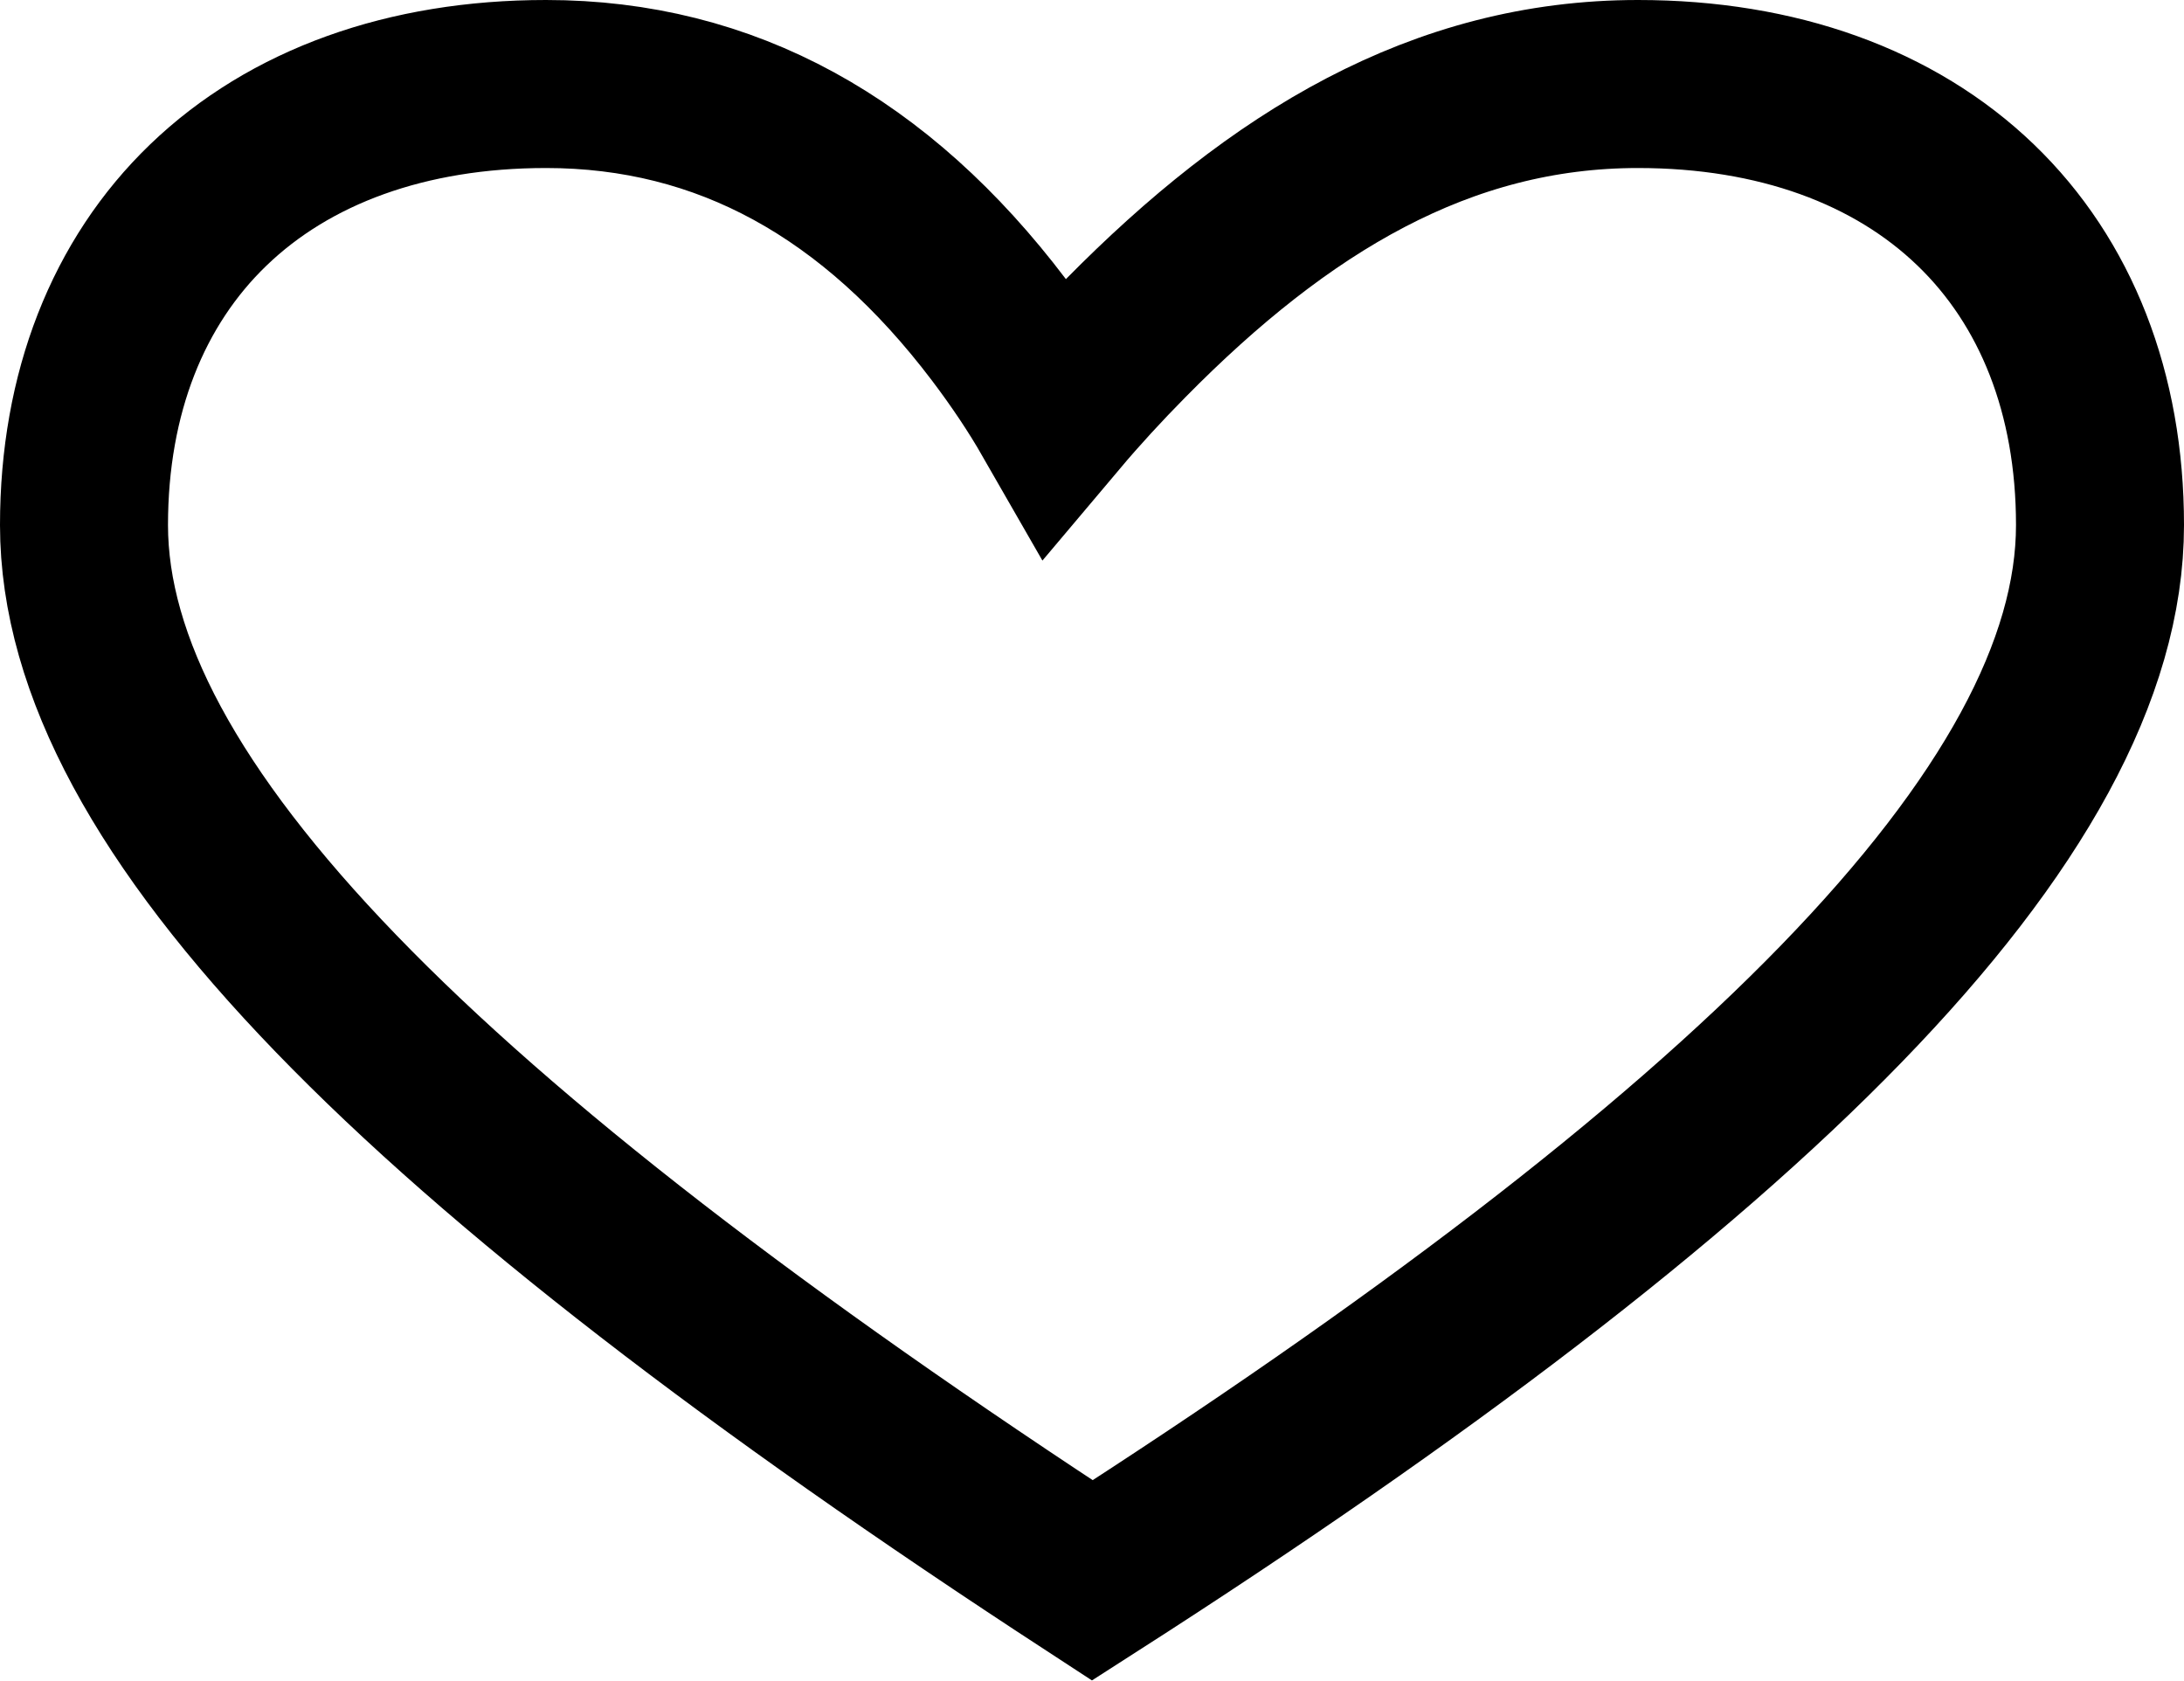
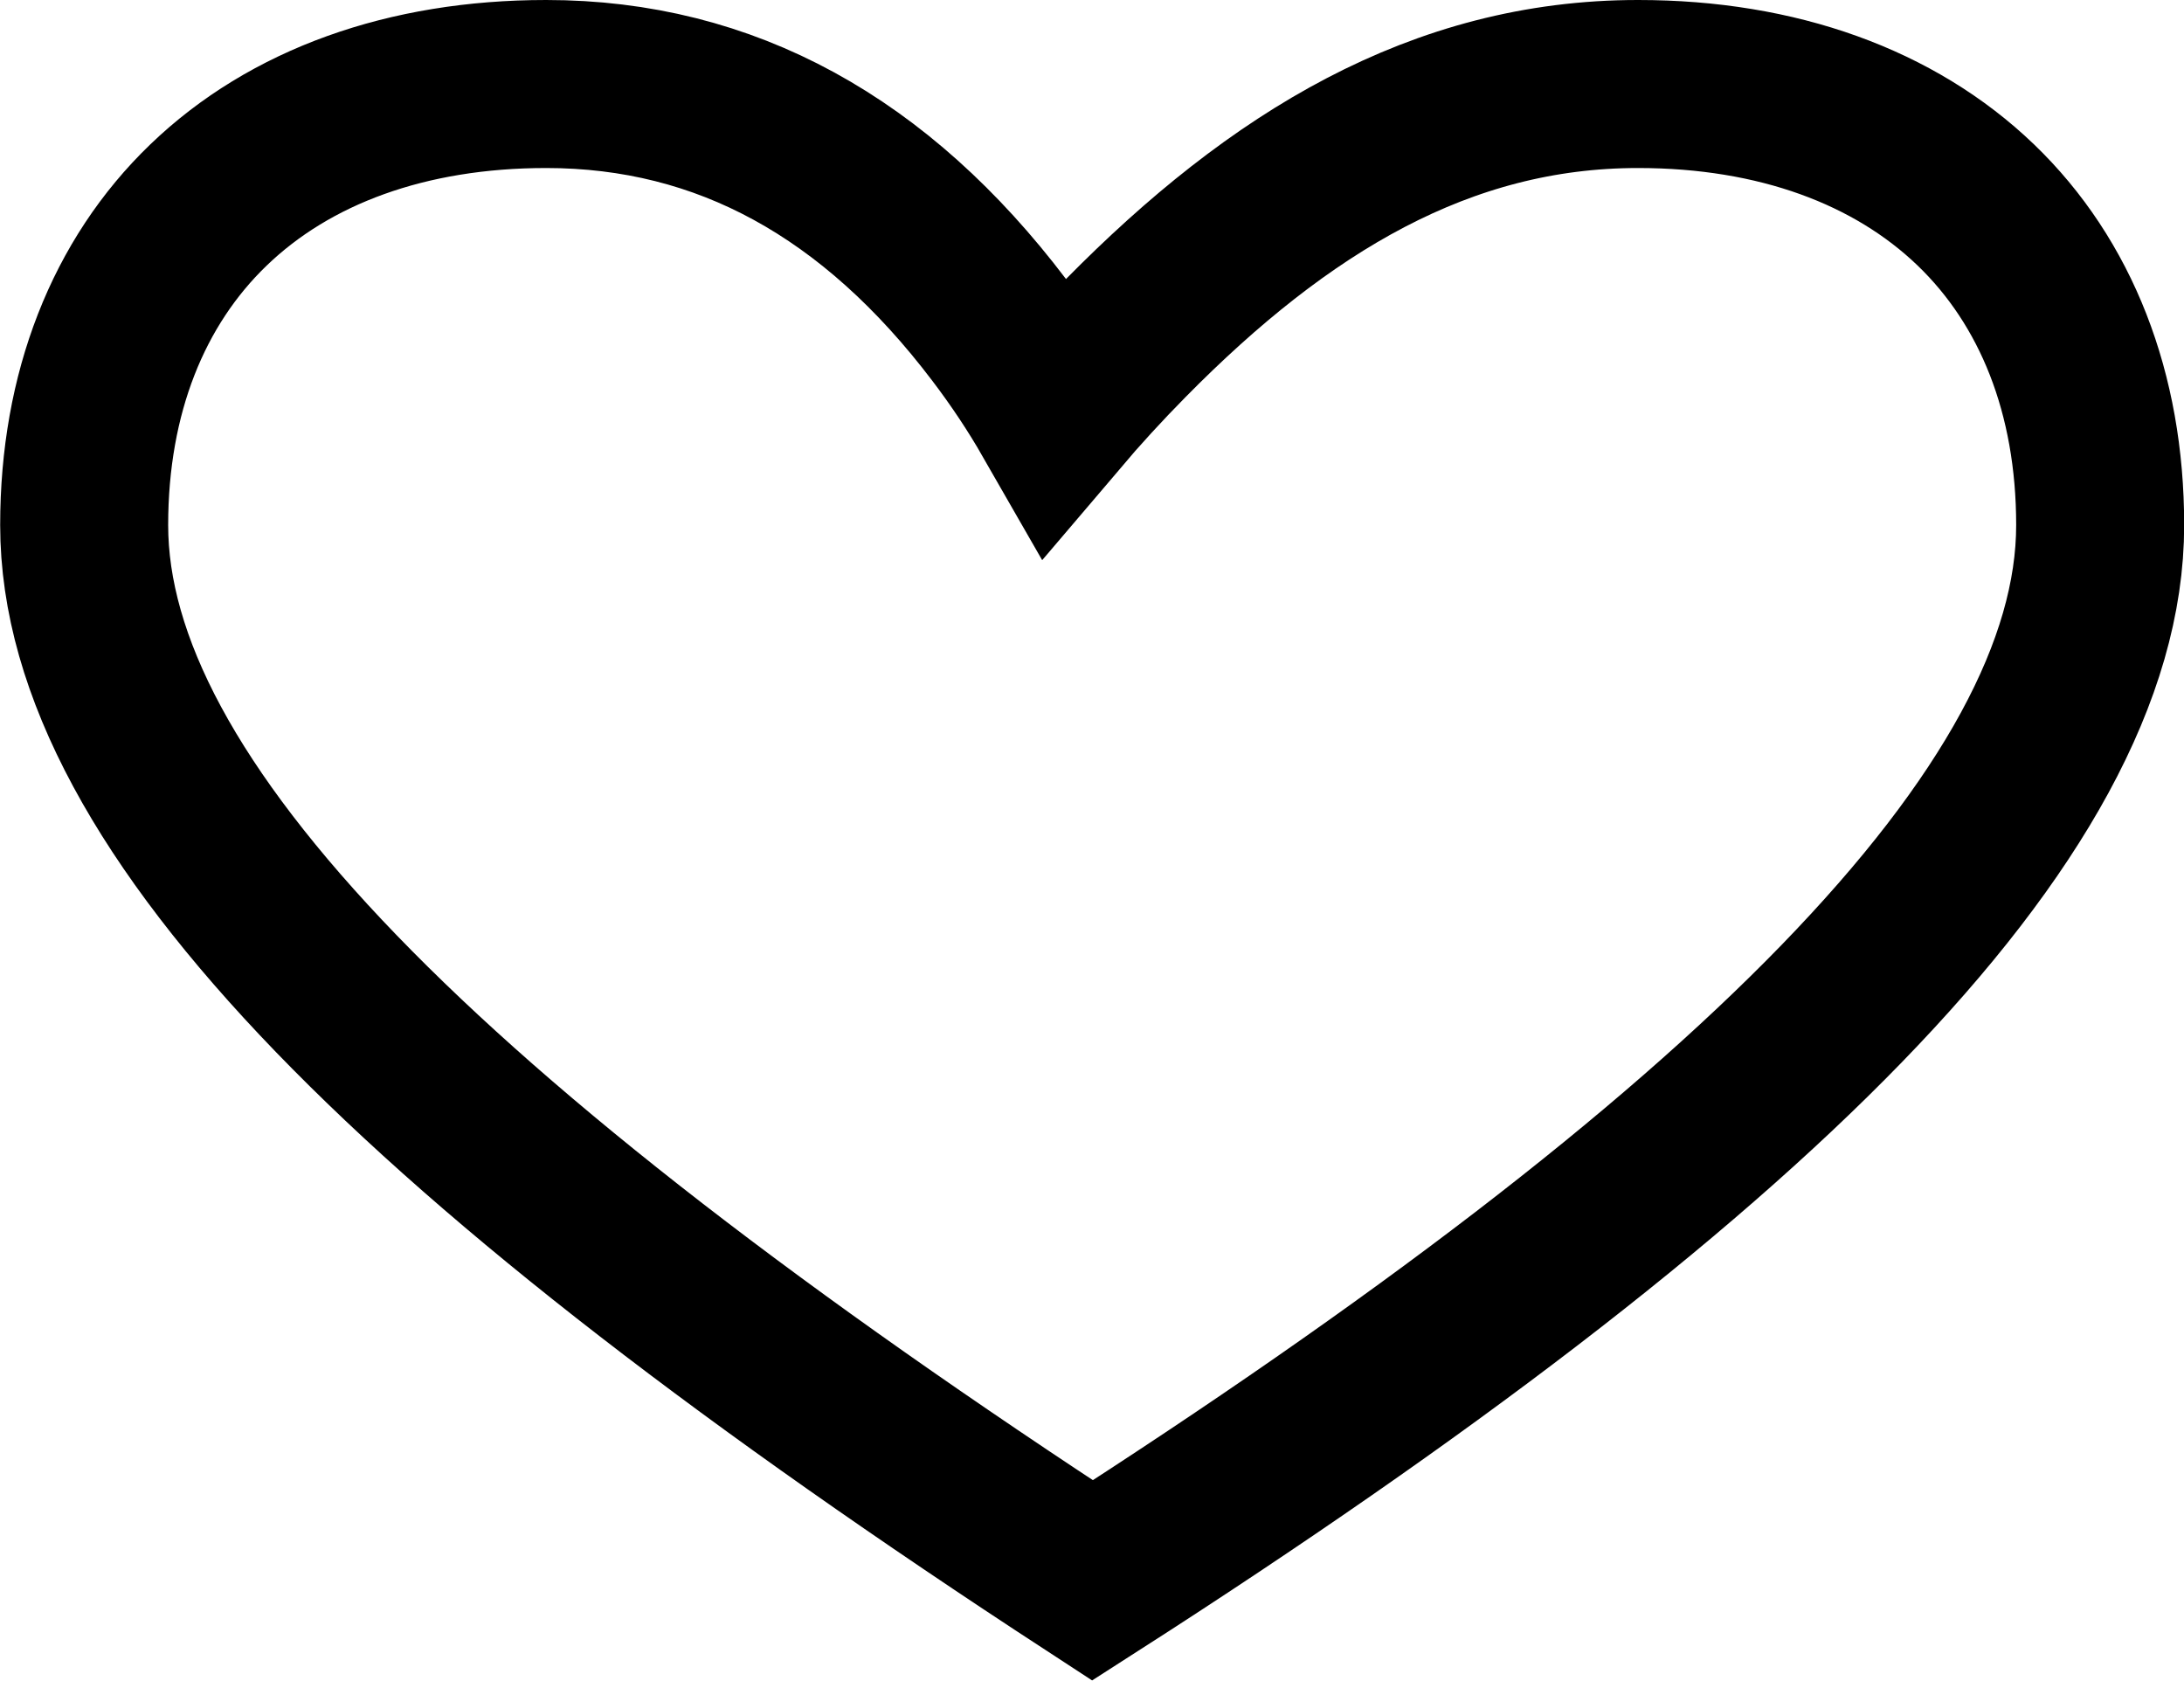
- <svg xmlns="http://www.w3.org/2000/svg" width="13px" height="10px" viewBox="0 0 13 10" version="1.1">
-   <g id="kinopio" stroke="none" stroke-width="1" fill="none" fill-rule="evenodd">
-     <path d="M9.75,0.5 C8.579,0.5 7.616,1.084 6.701,2.012 C6.552,2.163 6.412,2.315 6.283,2.468 C6.186,2.299 6.073,2.131 5.946,1.963 C5.215,0.998 4.321,0.5 3.25,0.5 C2.422,0.5 1.725,0.753 1.24,1.22 C0.762,1.68 0.5,2.34 0.5,3.125 C0.5,4.796 2.501,6.797 6.502,9.406 C10.397,6.909 12.5,4.842 12.5,3.125 C12.5,2.34 12.238,1.68 11.76,1.22 C11.275,0.753 10.578,0.5 9.75,0.5 Z" id="heart-copy-4" stroke="#000000" />
-   </g>
+ <svg xmlns="http://www.w3.org/2000/svg" height="10" viewBox="0 0 13 10" width="13">
+   <path d="m9.75.5c-1.171 0-2.134.584-3.049 1.512-.149.151-.288.303-.418.456-.097-.169-.209-.338-.336-.505-.732-.965-1.626-1.463-2.696-1.463-.828 0-1.525.253-2.01.72-.478.46-.74 1.12-.74 1.905 0 1.671 2.001 3.672 6.002 6.281 3.895-2.497 5.998-4.564 5.998-6.281 0-.785-.262-1.445-.74-1.905-.485-.466-1.182-.72-2.01-.72z" fill="none" stroke="#000" />
</svg>
